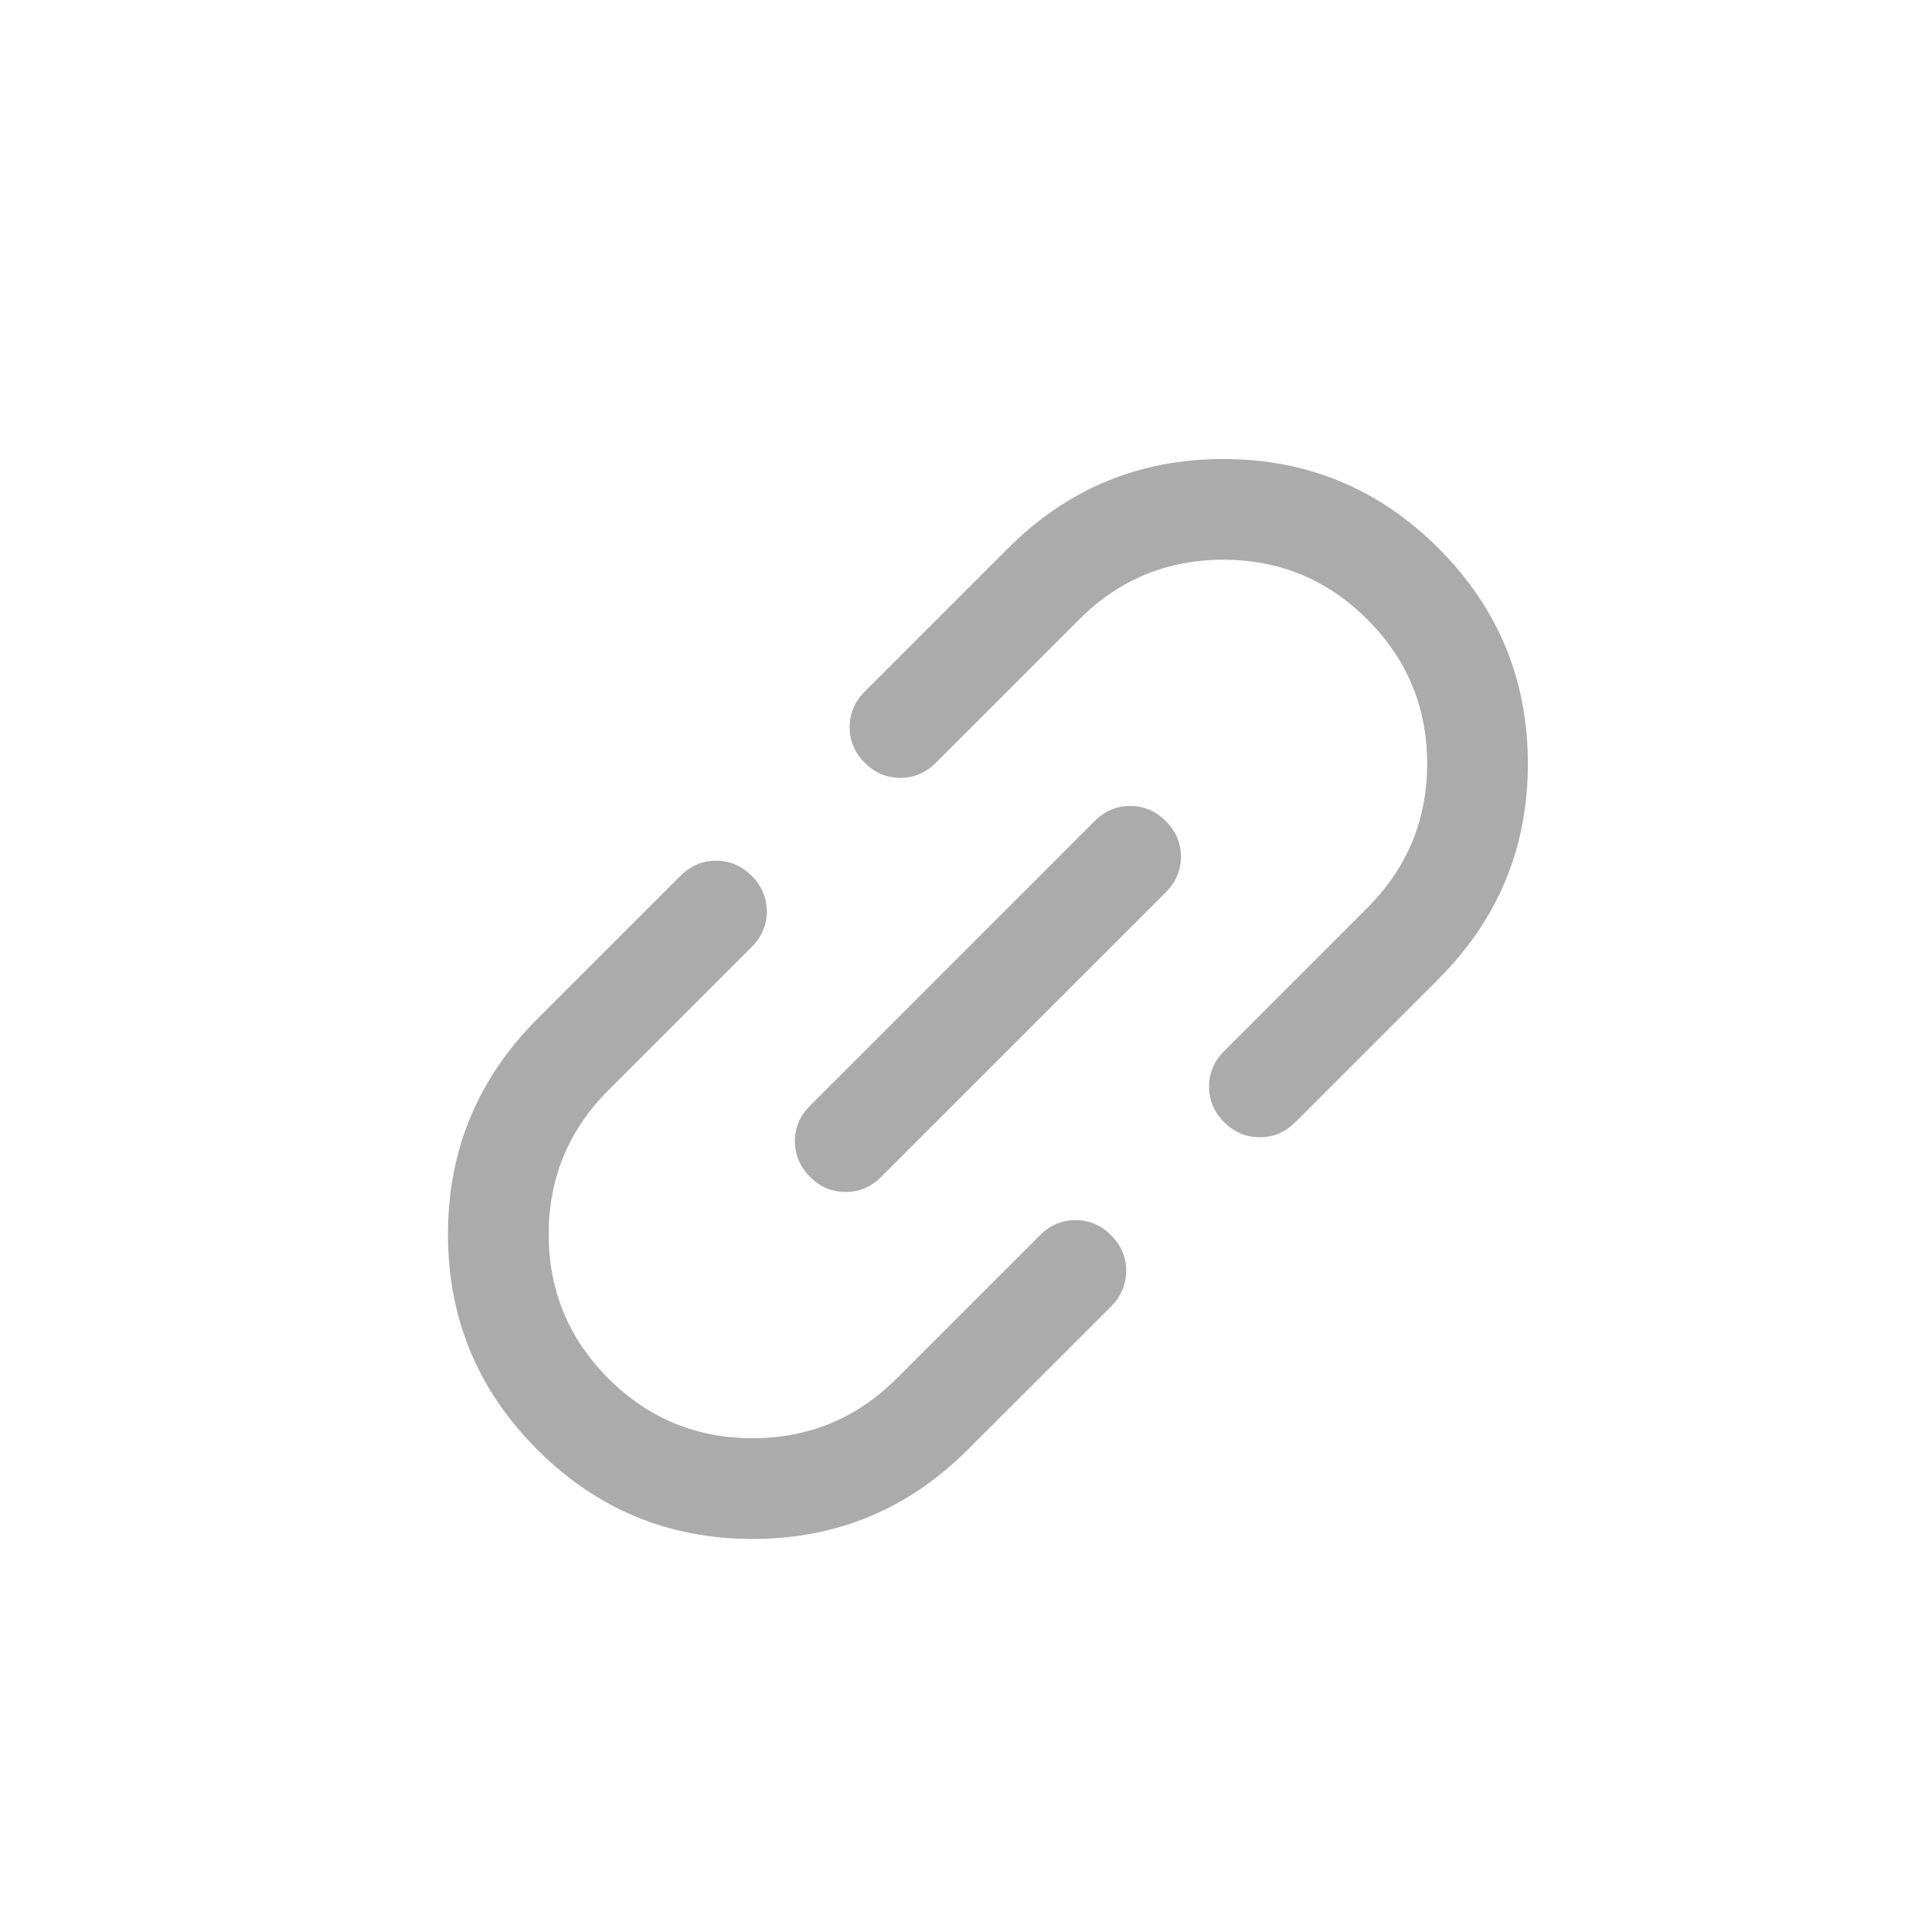
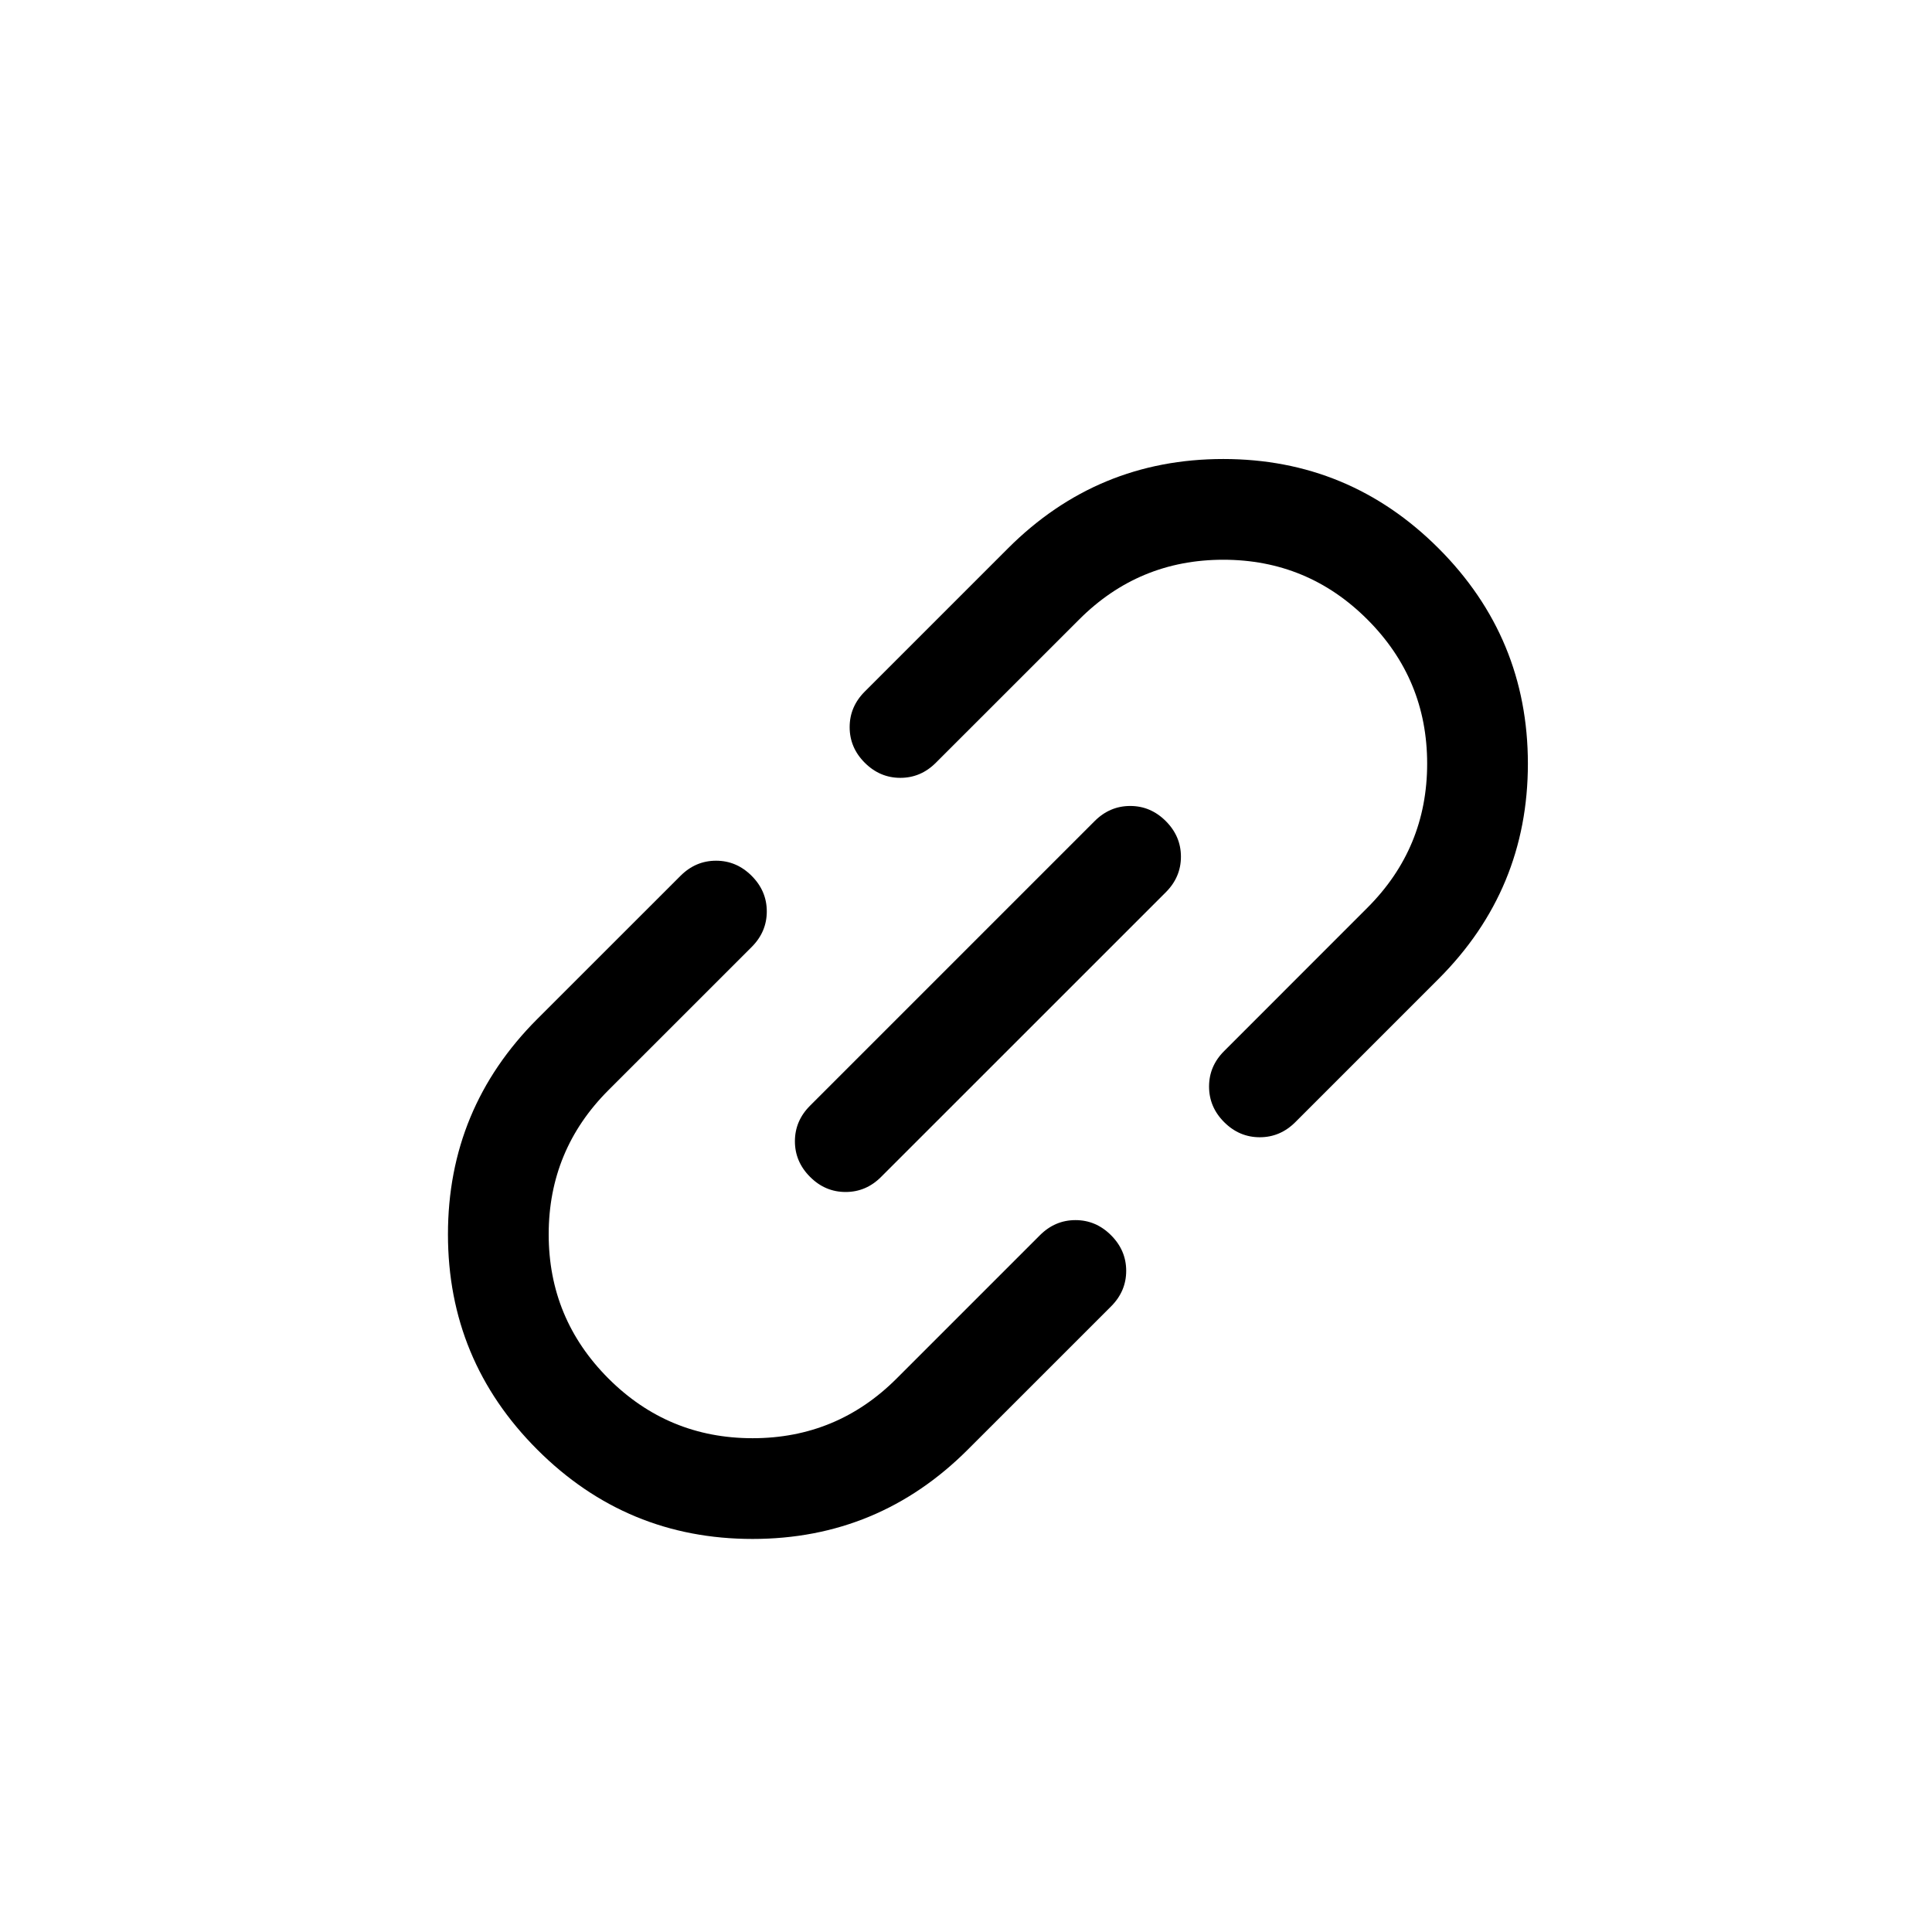
<svg xmlns="http://www.w3.org/2000/svg" width="36" height="36" viewBox="0 0 36 36" fill="none">
-   <path d="M18.034 27.011C16.924 28.121 15.587 28.676 14.023 28.676C12.459 28.676 11.122 28.122 10.012 27.012C8.902 25.902 8.347 24.565 8.347 23C8.347 21.436 8.902 20.098 10.011 18.988L12.68 16.32C12.868 16.132 13.089 16.038 13.343 16.038C13.597 16.038 13.818 16.132 14.006 16.32C14.194 16.508 14.288 16.729 14.288 16.983C14.288 17.237 14.194 17.458 14.006 17.646L11.336 20.315C10.595 21.057 10.224 21.952 10.224 23C10.224 24.048 10.595 24.943 11.337 25.686C12.079 26.428 12.975 26.799 14.023 26.799C15.071 26.799 15.966 26.428 16.707 25.687L19.377 23.017C19.565 22.829 19.786 22.735 20.04 22.735C20.294 22.735 20.515 22.829 20.703 23.017C20.891 23.205 20.985 23.426 20.985 23.68C20.985 23.934 20.891 24.155 20.703 24.343L18.034 27.011ZM16.419 21.929C16.232 22.117 16.011 22.211 15.757 22.211C15.502 22.211 15.281 22.117 15.094 21.929C14.906 21.741 14.812 21.52 14.812 21.266C14.812 21.012 14.906 20.791 15.094 20.603L20.397 15.3C20.585 15.112 20.806 15.018 21.06 15.018C21.314 15.018 21.535 15.112 21.723 15.3C21.911 15.488 22.005 15.709 22.005 15.963C22.005 16.217 21.911 16.438 21.723 16.626L16.419 21.929ZM24.137 20.909C23.949 21.097 23.728 21.191 23.474 21.191C23.219 21.191 22.998 21.097 22.81 20.909C22.622 20.721 22.529 20.5 22.529 20.246C22.529 19.992 22.623 19.771 22.811 19.584L25.48 16.914C26.222 16.172 26.593 15.277 26.593 14.229C26.593 13.181 26.222 12.286 25.479 11.543C24.737 10.801 23.842 10.43 22.794 10.43C21.745 10.43 20.851 10.801 20.109 11.543L17.439 14.212C17.252 14.4 17.031 14.494 16.776 14.494C16.522 14.494 16.301 14.4 16.113 14.212C15.925 14.024 15.832 13.803 15.832 13.549C15.832 13.295 15.926 13.074 16.114 12.886L18.782 10.218C19.892 9.108 21.229 8.553 22.794 8.553C24.358 8.553 25.695 9.108 26.805 10.217C27.914 11.327 28.469 12.664 28.47 14.229C28.47 15.793 27.915 17.131 26.805 18.241L24.137 20.909Z" fill="#ABABAB" />
+   <path d="M18.034 27.011C16.924 28.121 15.587 28.676 14.023 28.676C12.459 28.676 11.122 28.122 10.012 27.012C8.902 25.902 8.347 24.565 8.347 23C8.347 21.436 8.902 20.098 10.011 18.988L12.68 16.32C12.868 16.132 13.089 16.038 13.343 16.038C13.597 16.038 13.818 16.132 14.006 16.32C14.194 16.508 14.288 16.729 14.288 16.983C14.288 17.237 14.194 17.458 14.006 17.646L11.336 20.315C10.595 21.057 10.224 21.952 10.224 23C10.224 24.048 10.595 24.943 11.337 25.686C12.079 26.428 12.975 26.799 14.023 26.799C15.071 26.799 15.966 26.428 16.707 25.687L19.377 23.017C19.565 22.829 19.786 22.735 20.04 22.735C20.294 22.735 20.515 22.829 20.703 23.017C20.891 23.205 20.985 23.426 20.985 23.68C20.985 23.934 20.891 24.155 20.703 24.343L18.034 27.011ZM16.419 21.929C16.232 22.117 16.011 22.211 15.757 22.211C15.502 22.211 15.281 22.117 15.094 21.929C14.906 21.741 14.812 21.52 14.812 21.266C14.812 21.012 14.906 20.791 15.094 20.603L20.397 15.3C20.585 15.112 20.806 15.018 21.06 15.018C21.314 15.018 21.535 15.112 21.723 15.3C21.911 15.488 22.005 15.709 22.005 15.963C22.005 16.217 21.911 16.438 21.723 16.626L16.419 21.929ZM24.137 20.909C23.949 21.097 23.728 21.191 23.474 21.191C23.219 21.191 22.998 21.097 22.81 20.909C22.622 20.721 22.529 20.5 22.529 20.246C22.529 19.992 22.623 19.771 22.811 19.584L25.48 16.914C26.222 16.172 26.593 15.277 26.593 14.229C26.593 13.181 26.222 12.286 25.479 11.543C24.737 10.801 23.842 10.43 22.794 10.43C21.745 10.43 20.851 10.801 20.109 11.543L17.439 14.212C17.252 14.4 17.031 14.494 16.776 14.494C16.522 14.494 16.301 14.4 16.113 14.212C15.925 14.024 15.832 13.803 15.832 13.549C15.832 13.295 15.926 13.074 16.114 12.886L18.782 10.218C19.892 9.108 21.229 8.553 22.794 8.553C24.358 8.553 25.695 9.108 26.805 10.217C27.914 11.327 28.469 12.664 28.47 14.229C28.47 15.793 27.915 17.131 26.805 18.241L24.137 20.909Z" fill="currentColor" />
</svg>
